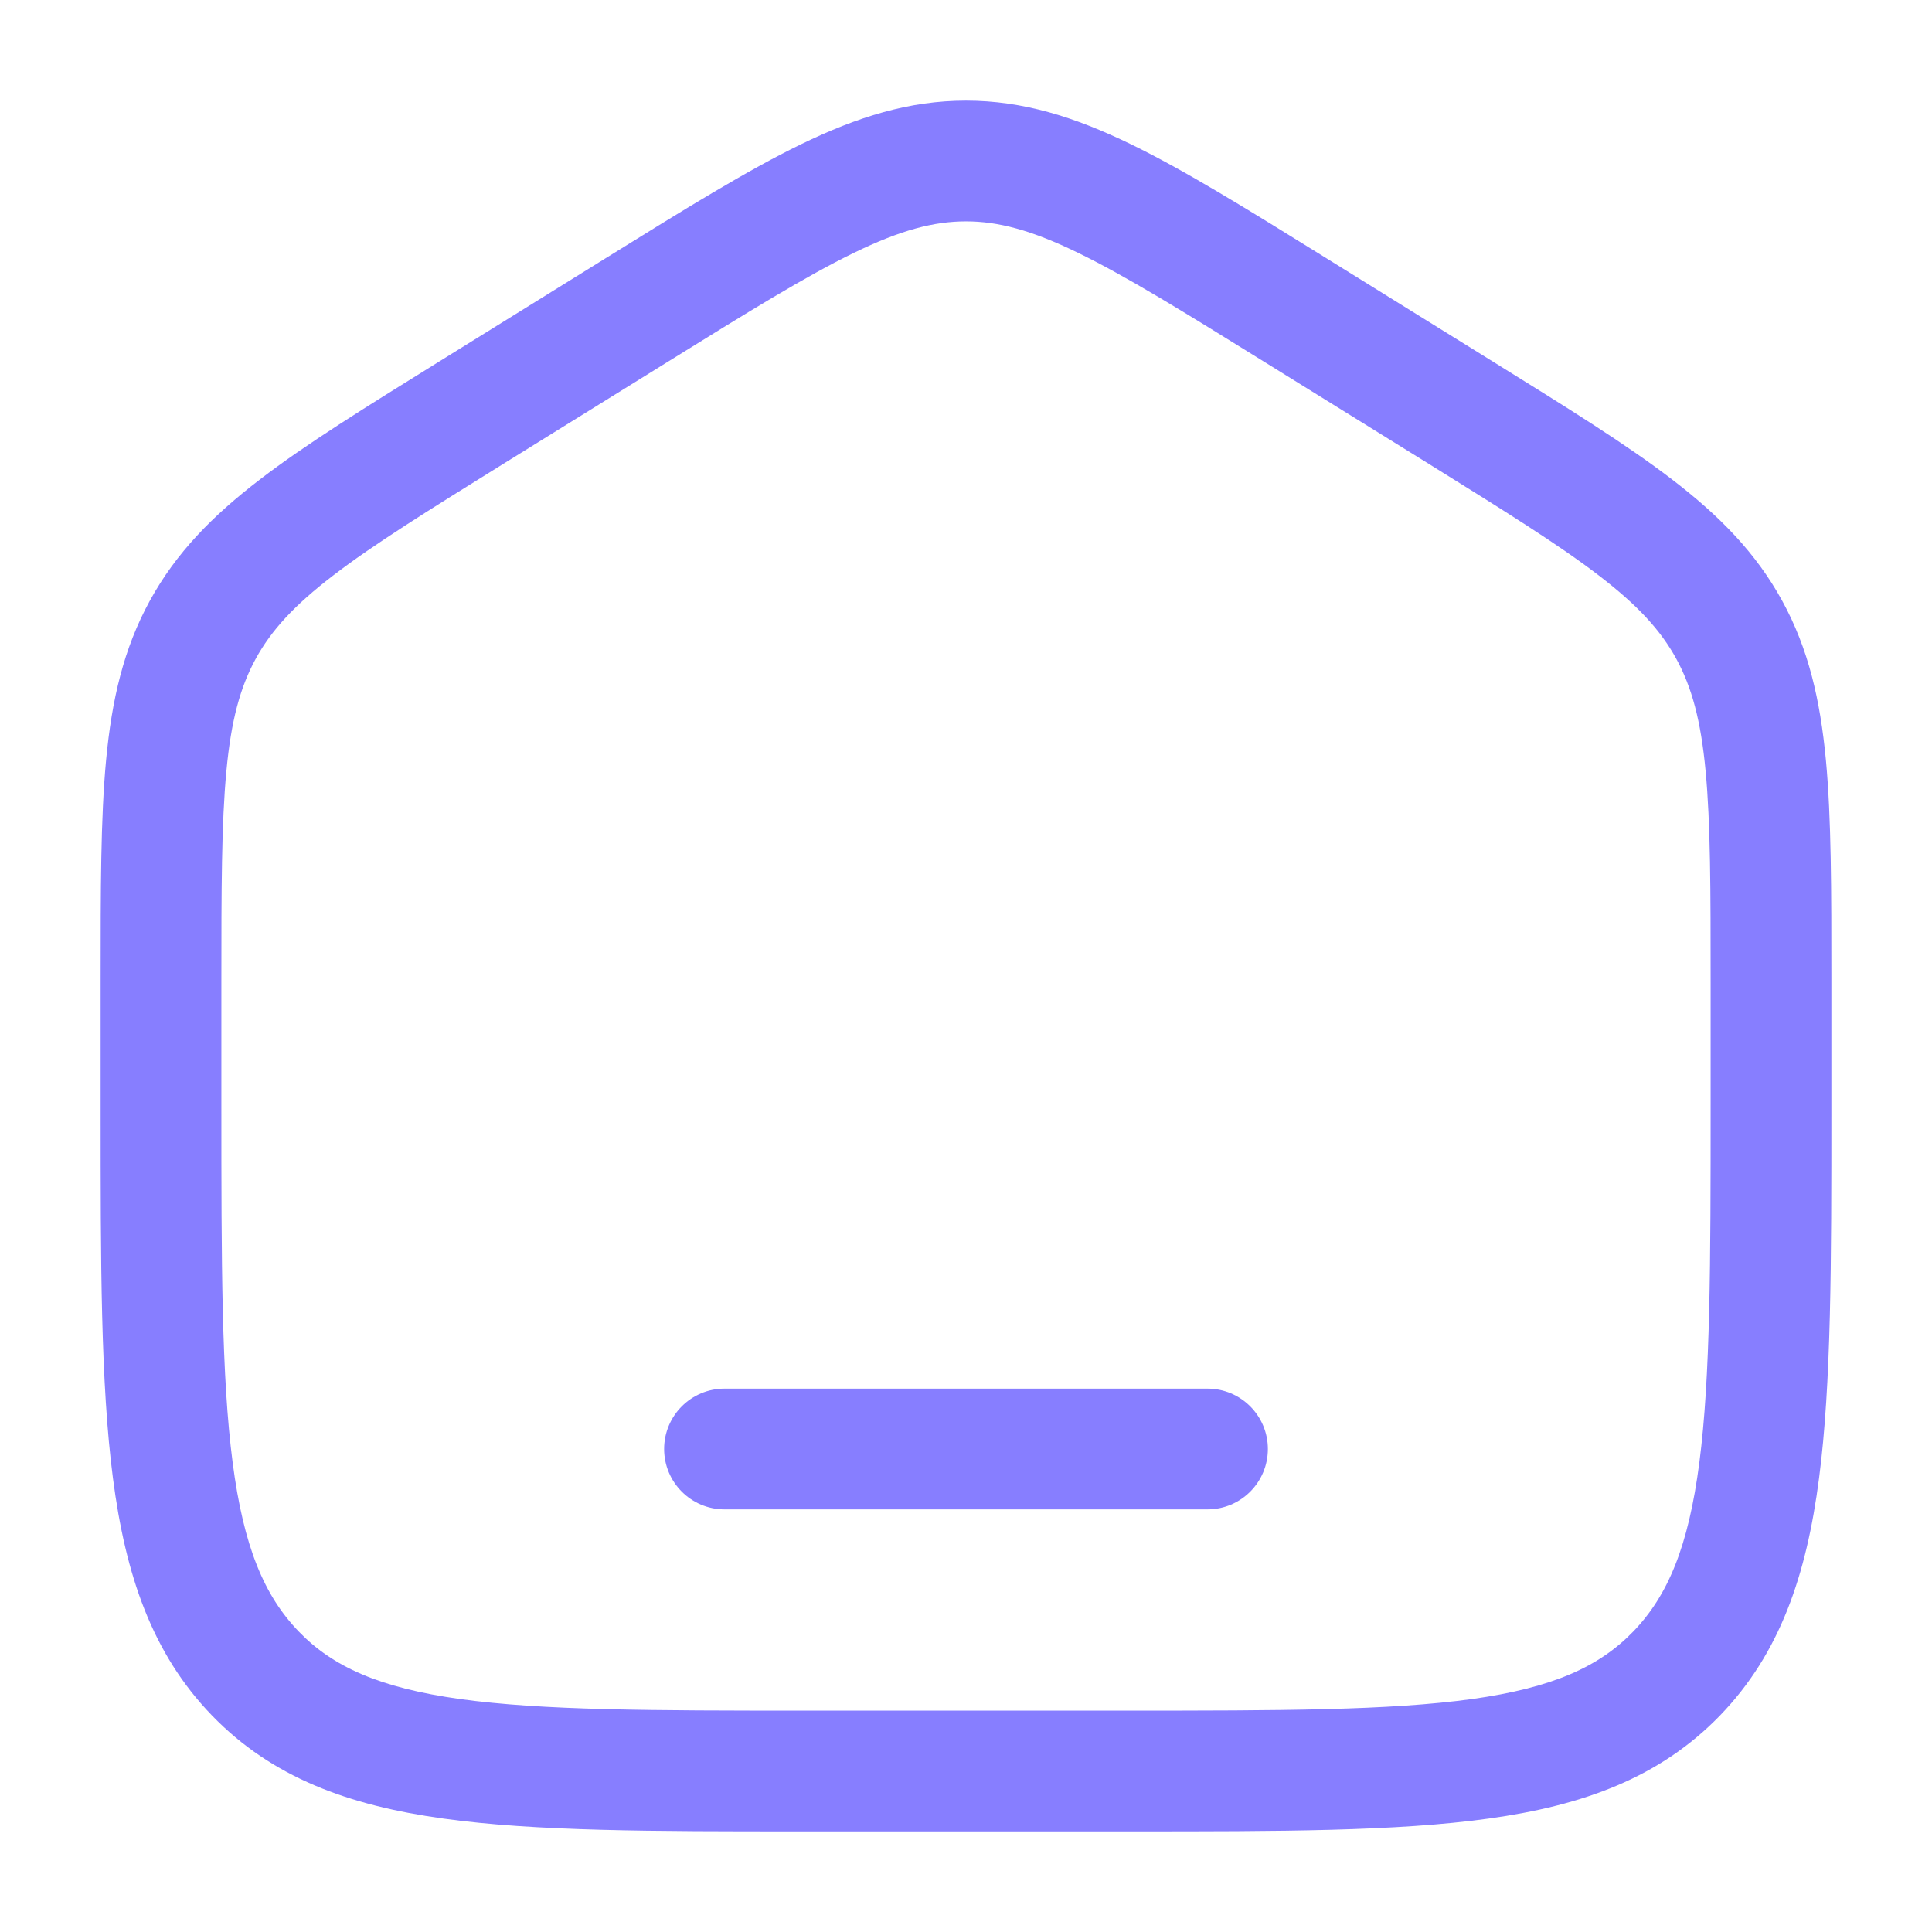
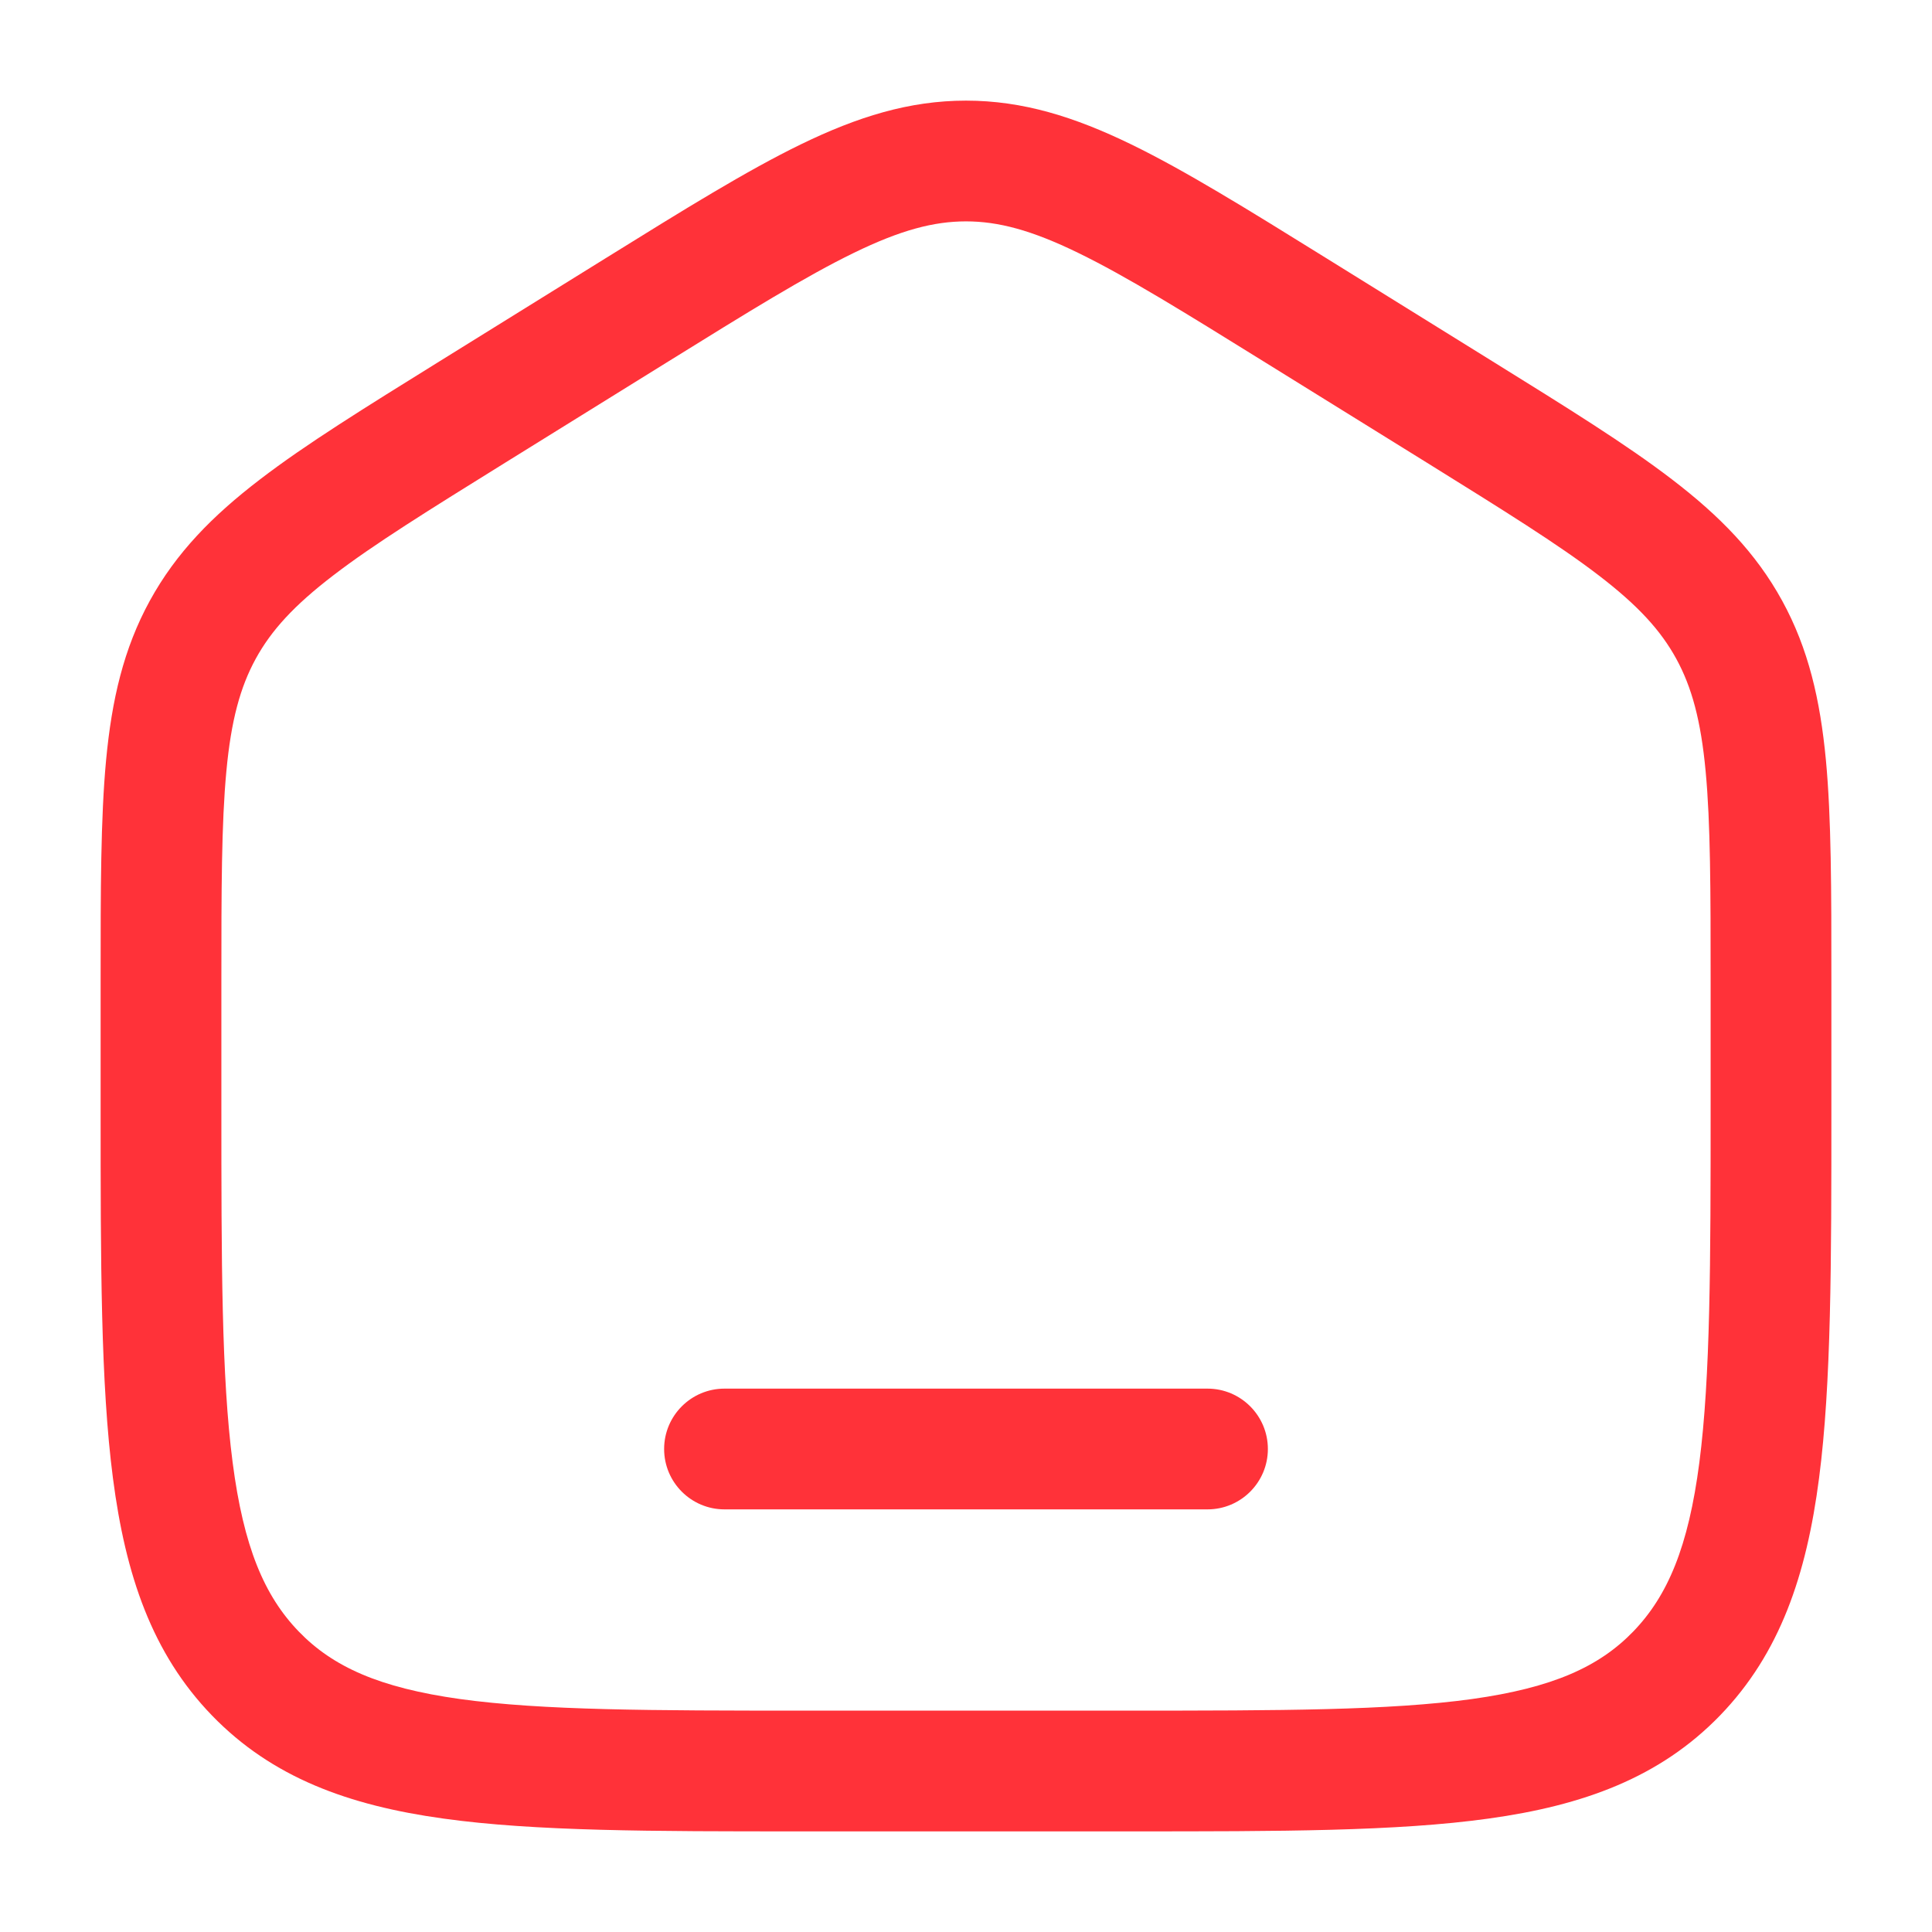
<svg xmlns="http://www.w3.org/2000/svg" width="24" height="24" viewBox="0 0 24 24" fill="none">
-   <path d="M9 17.25C8.586 17.25 8.25 17.586 8.25 18C8.25 18.414 8.586 18.75 9 18.75H15C15.414 18.75 15.75 18.414 15.75 18C15.75 17.586 15.414 17.25 15 17.25H9Z" fill="#877EFF" />
-   <path fill-rule="evenodd" clip-rule="evenodd" d="M12 1.25C11.292 1.25 10.649 1.453 9.951 1.792C9.276 2.12 8.496 2.604 7.523 3.208L5.456 4.491C4.535 5.063 3.797 5.52 3.229 5.956C2.64 6.407 2.188 6.866 1.861 7.463C1.535 8.058 1.389 8.692 1.318 9.441C1.25 10.166 1.25 11.054 1.25 12.167V13.78C1.25 15.684 1.25 17.187 1.403 18.362C1.559 19.567 1.889 20.54 2.632 21.309C3.38 22.082 4.33 22.428 5.508 22.591C6.648 22.75 8.106 22.75 9.942 22.75H14.058C15.894 22.75 17.352 22.75 18.492 22.591C19.669 22.428 20.62 22.082 21.368 21.309C22.111 20.54 22.441 19.567 22.597 18.362C22.75 17.187 22.75 15.684 22.75 13.78V12.167C22.75 11.054 22.75 10.166 22.682 9.441C22.611 8.692 22.465 8.058 22.139 7.463C21.812 6.866 21.36 6.407 20.771 5.956C20.203 5.52 19.465 5.063 18.544 4.491L16.477 3.208C15.504 2.604 14.724 2.12 14.049 1.792C13.351 1.453 12.708 1.25 12 1.25ZM8.28 4.504C9.295 3.874 10.009 3.432 10.607 3.141C11.188 2.858 11.6 2.75 12 2.75C12.4 2.75 12.812 2.858 13.393 3.141C13.991 3.432 14.705 3.874 15.72 4.504L17.721 5.745C18.681 6.342 19.356 6.761 19.859 7.147C20.349 7.522 20.63 7.831 20.823 8.183C21.016 8.536 21.129 8.949 21.188 9.581C21.249 10.229 21.25 11.046 21.25 12.204V13.725C21.25 15.696 21.248 17.101 21.11 18.168C20.974 19.216 20.717 19.824 20.289 20.267C19.865 20.706 19.287 20.966 18.286 21.106C17.26 21.248 15.908 21.25 14 21.25H10C8.092 21.25 6.74 21.248 5.714 21.106C4.713 20.966 4.135 20.706 3.711 20.267C3.283 19.824 3.026 19.216 2.89 18.168C2.751 17.101 2.75 15.696 2.75 13.725V12.204C2.75 11.046 2.751 10.229 2.812 9.581C2.871 8.949 2.984 8.536 3.177 8.183C3.37 7.831 3.651 7.522 4.141 7.147C4.644 6.761 5.319 6.342 6.28 5.745L8.28 4.504Z" fill="#877EFF" />
+   <path d="M9 17.25C8.586 17.25 8.25 17.586 8.25 18C8.25 18.414 8.586 18.75 9 18.75H15C15.414 18.75 15.75 18.414 15.75 18C15.75 17.586 15.414 17.25 15 17.25H9Z" fill="#FF3239" />
+   <path fill-rule="evenodd" clip-rule="evenodd" d="M12 1.25C11.292 1.25 10.649 1.453 9.951 1.792C9.276 2.12 8.496 2.604 7.523 3.208L5.456 4.491C4.535 5.063 3.797 5.52 3.229 5.956C2.64 6.407 2.188 6.866 1.861 7.463C1.535 8.058 1.389 8.692 1.318 9.441C1.25 10.166 1.25 11.054 1.25 12.167V13.78C1.25 15.684 1.25 17.187 1.403 18.362C1.559 19.567 1.889 20.54 2.632 21.309C3.38 22.082 4.33 22.428 5.508 22.591C6.648 22.75 8.106 22.75 9.942 22.75H14.058C15.894 22.75 17.352 22.75 18.492 22.591C19.669 22.428 20.62 22.082 21.368 21.309C22.111 20.54 22.441 19.567 22.597 18.362C22.75 17.187 22.75 15.684 22.75 13.78V12.167C22.75 11.054 22.75 10.166 22.682 9.441C22.611 8.692 22.465 8.058 22.139 7.463C21.812 6.866 21.36 6.407 20.771 5.956C20.203 5.52 19.465 5.063 18.544 4.491L16.477 3.208C15.504 2.604 14.724 2.12 14.049 1.792C13.351 1.453 12.708 1.25 12 1.25ZM8.28 4.504C9.295 3.874 10.009 3.432 10.607 3.141C11.188 2.858 11.6 2.75 12 2.75C12.4 2.75 12.812 2.858 13.393 3.141C13.991 3.432 14.705 3.874 15.72 4.504L17.721 5.745C18.681 6.342 19.356 6.761 19.859 7.147C20.349 7.522 20.63 7.831 20.823 8.183C21.016 8.536 21.129 8.949 21.188 9.581C21.249 10.229 21.25 11.046 21.25 12.204V13.725C21.25 15.696 21.248 17.101 21.11 18.168C20.974 19.216 20.717 19.824 20.289 20.267C19.865 20.706 19.287 20.966 18.286 21.106C17.26 21.248 15.908 21.25 14 21.25H10C8.092 21.25 6.74 21.248 5.714 21.106C4.713 20.966 4.135 20.706 3.711 20.267C3.283 19.824 3.026 19.216 2.89 18.168C2.751 17.101 2.75 15.696 2.75 13.725V12.204C2.75 11.046 2.751 10.229 2.812 9.581C2.871 8.949 2.984 8.536 3.177 8.183C3.37 7.831 3.651 7.522 4.141 7.147C4.644 6.761 5.319 6.342 6.28 5.745L8.28 4.504Z" fill="#FF3239" />
</svg>
